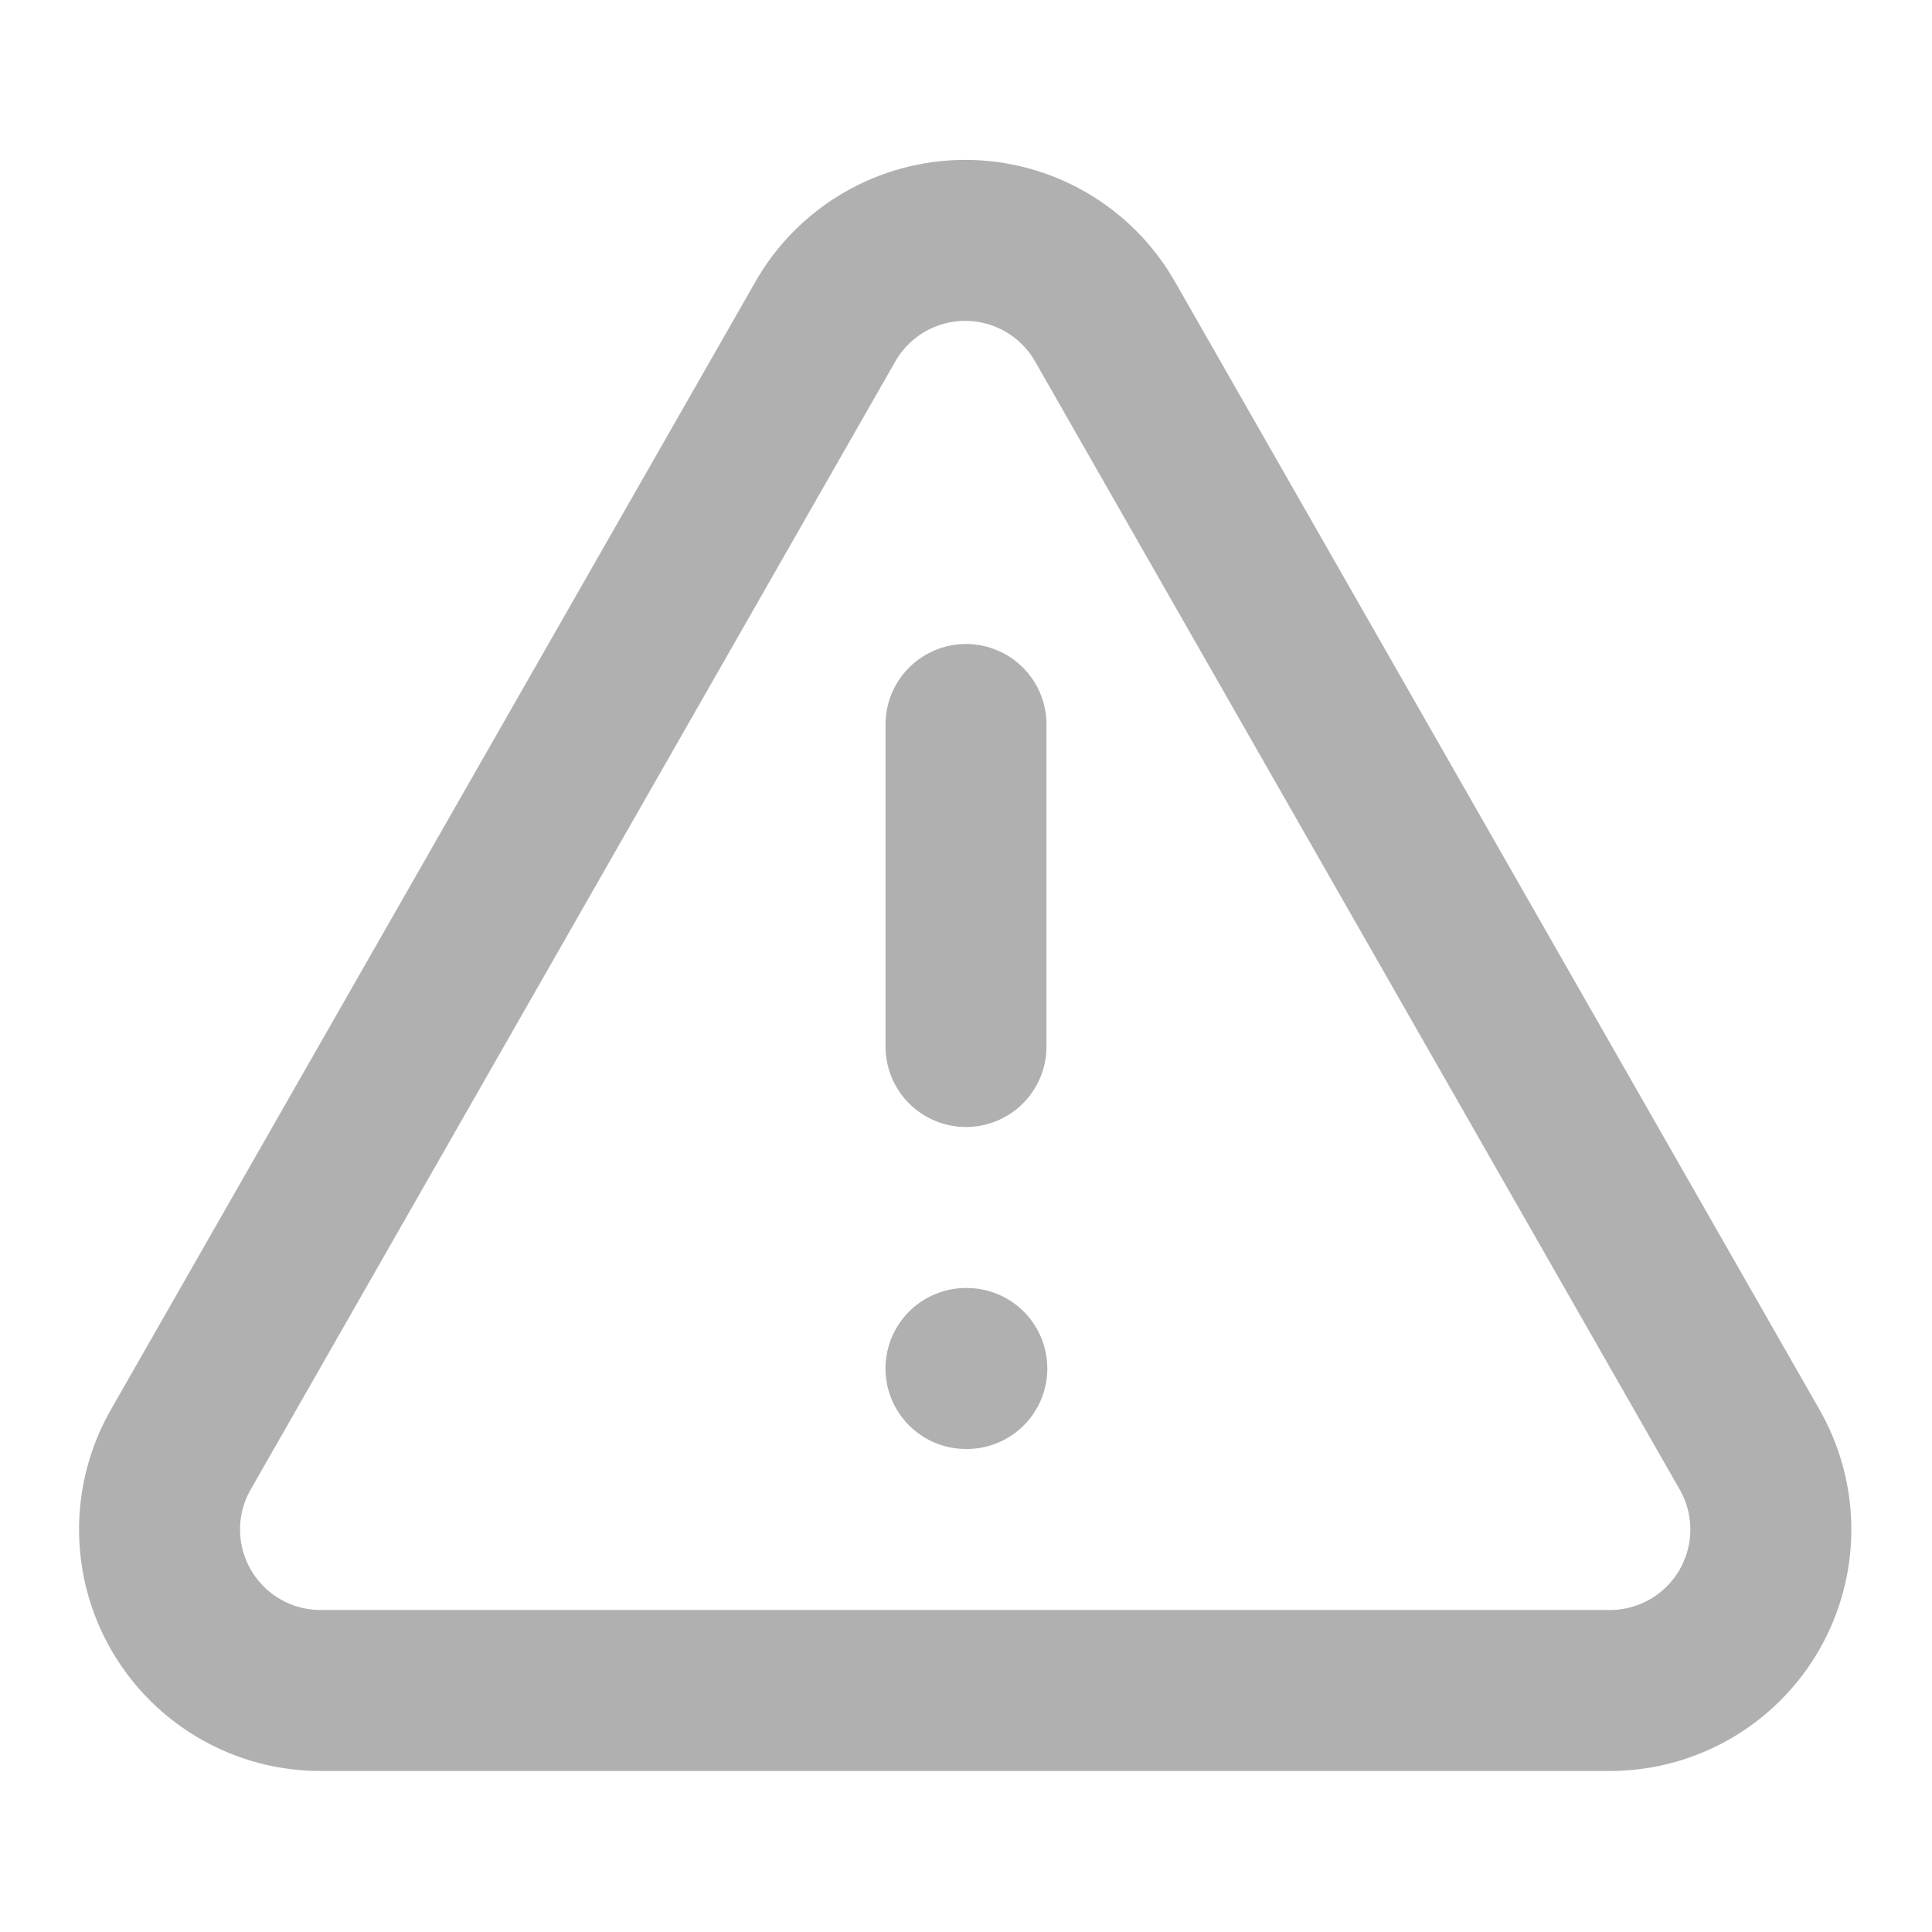
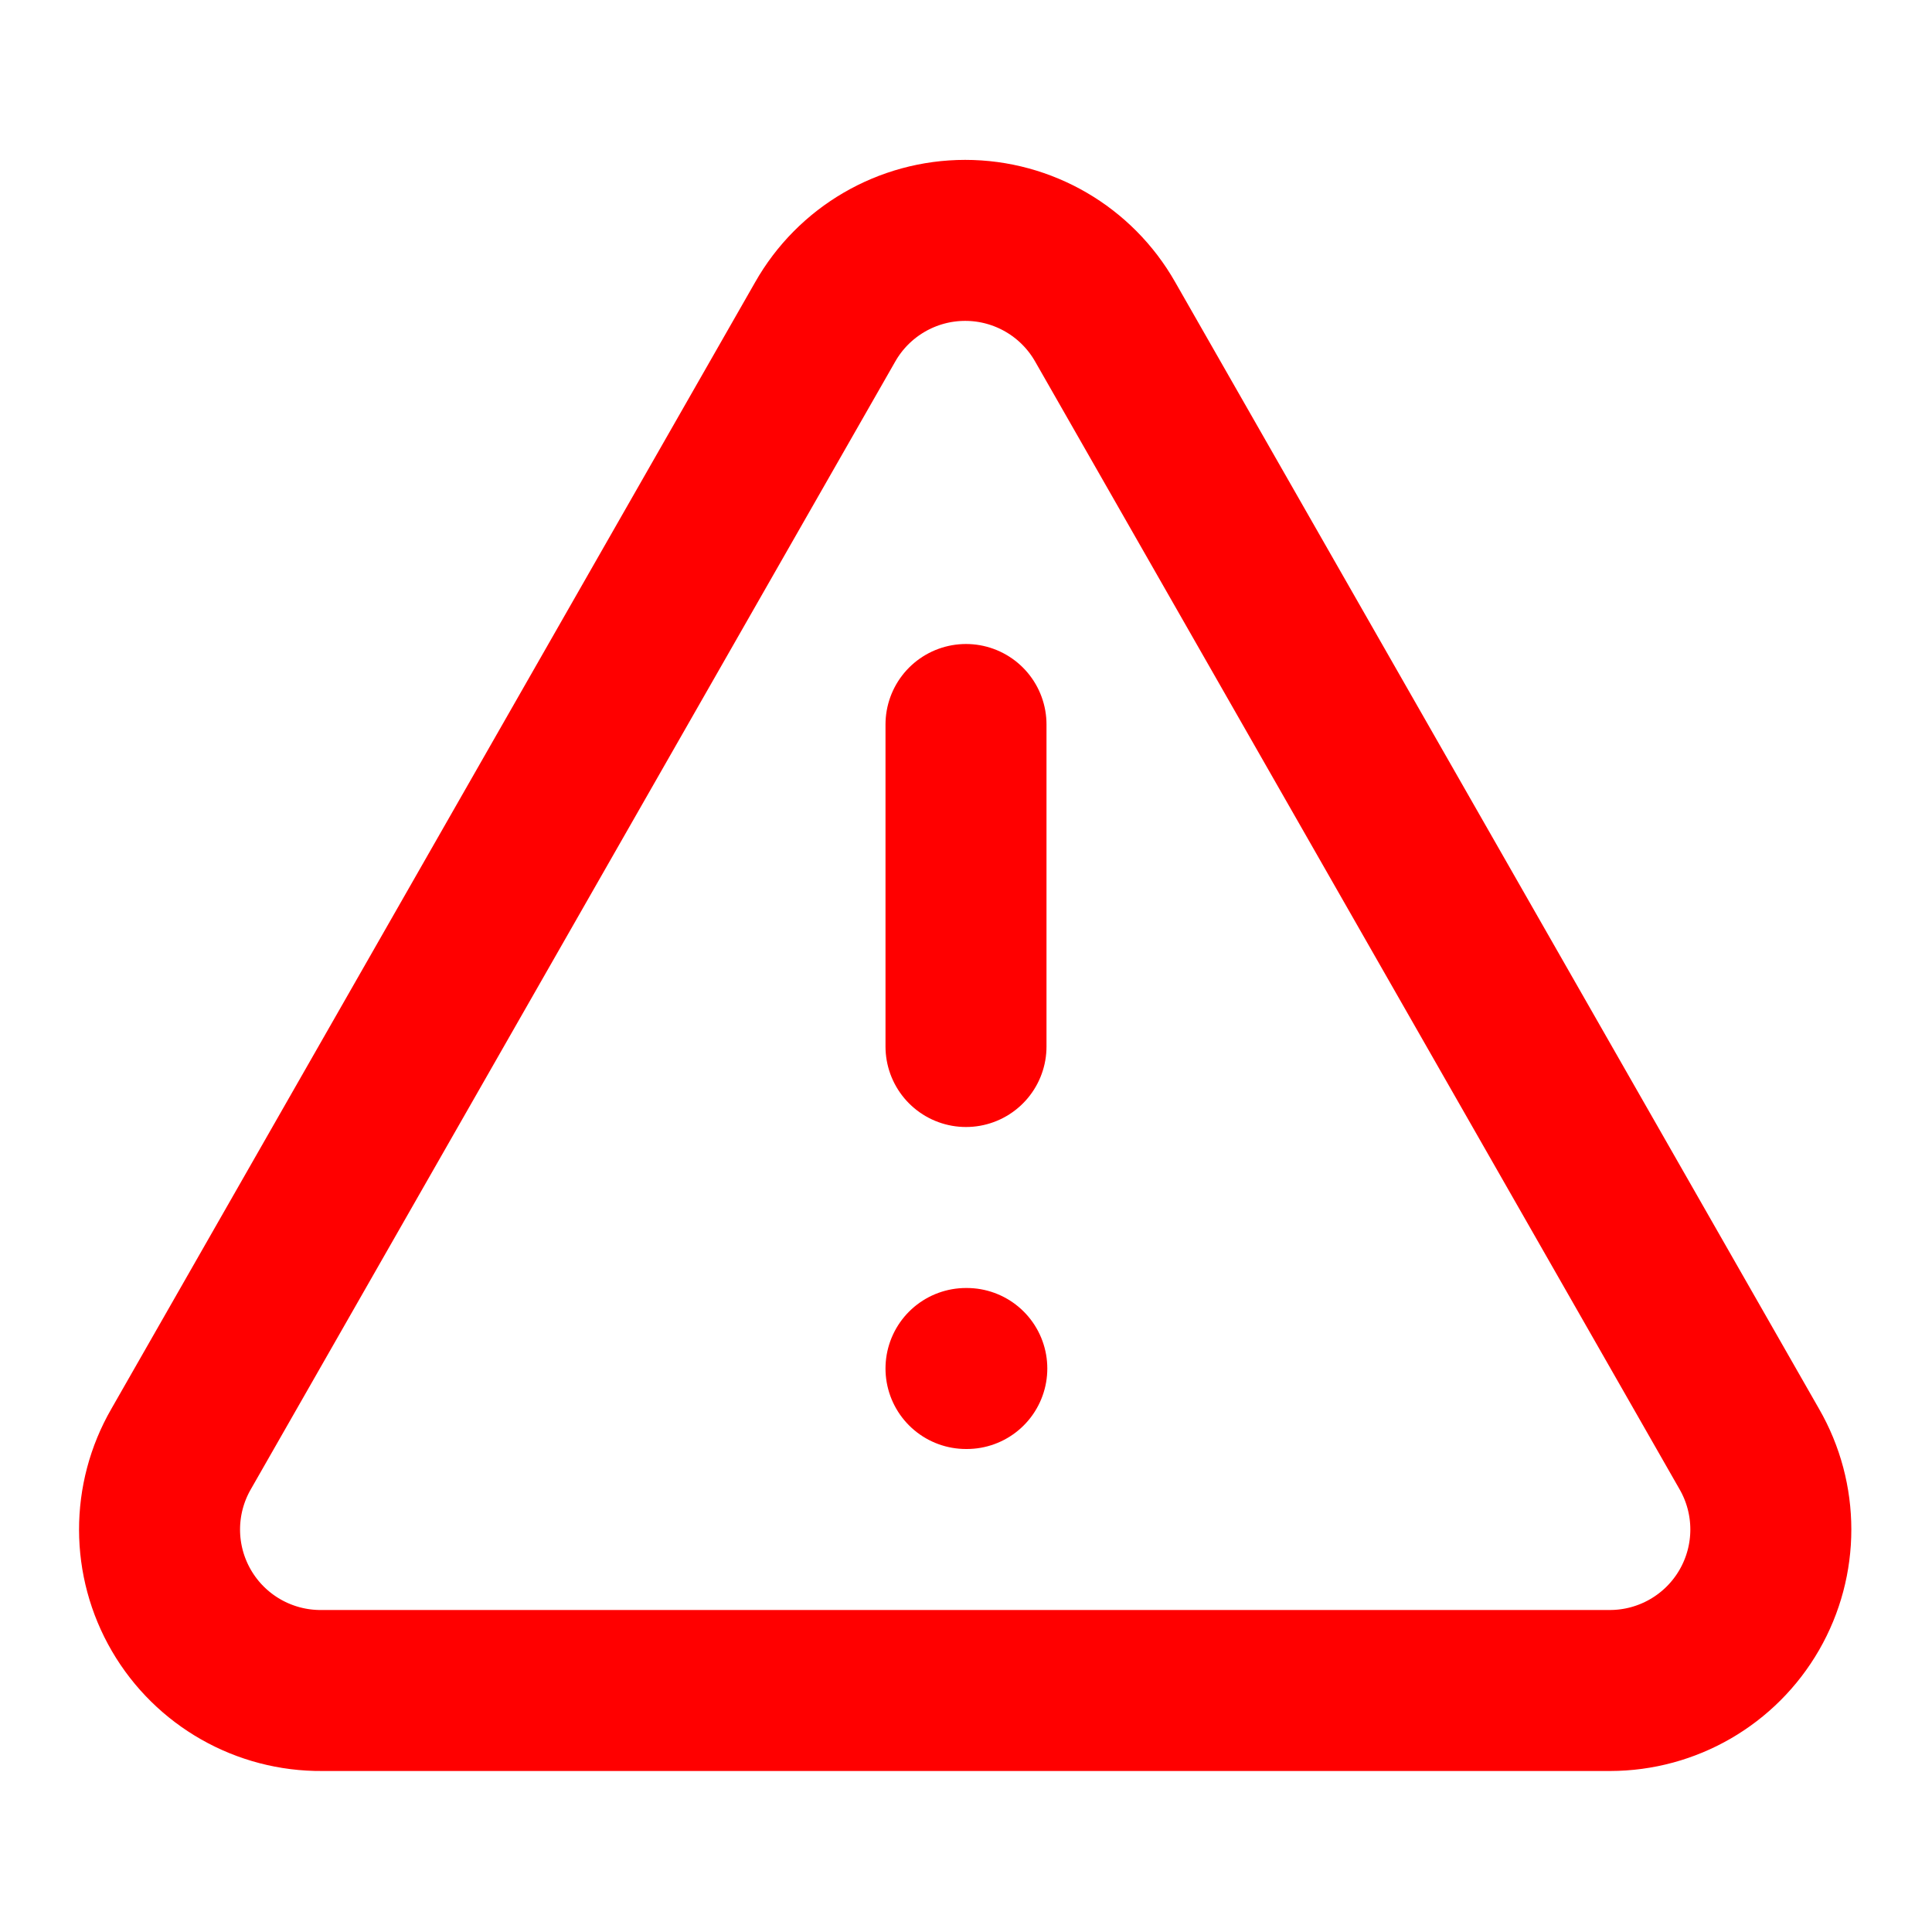
- <svg xmlns="http://www.w3.org/2000/svg" width="24" height="24" viewBox="0 0 24 24" fill="none" stroke="#b0b0b0" stroke-width="2" stroke-linecap="round" stroke-linejoin="round" class="lucide lucide-triangle-alert-icon lucide-triangle-alert">
+ <svg xmlns="http://www.w3.org/2000/svg" width="24" height="24" viewBox="0 0 24 24" fill="none" stroke="red" stroke-width="2" stroke-linecap="round" stroke-linejoin="round" class="lucide lucide-triangle-alert-icon lucide-triangle-alert">
  <path d="m21.73 18-8-14a2 2 0 0 0-3.48 0l-8 14A2 2 0 0 0 4 21h16a2 2 0 0 0 1.73-3" />
  <path d="M12 9v4" />
  <path d="M12 17h.01" />
</svg>
